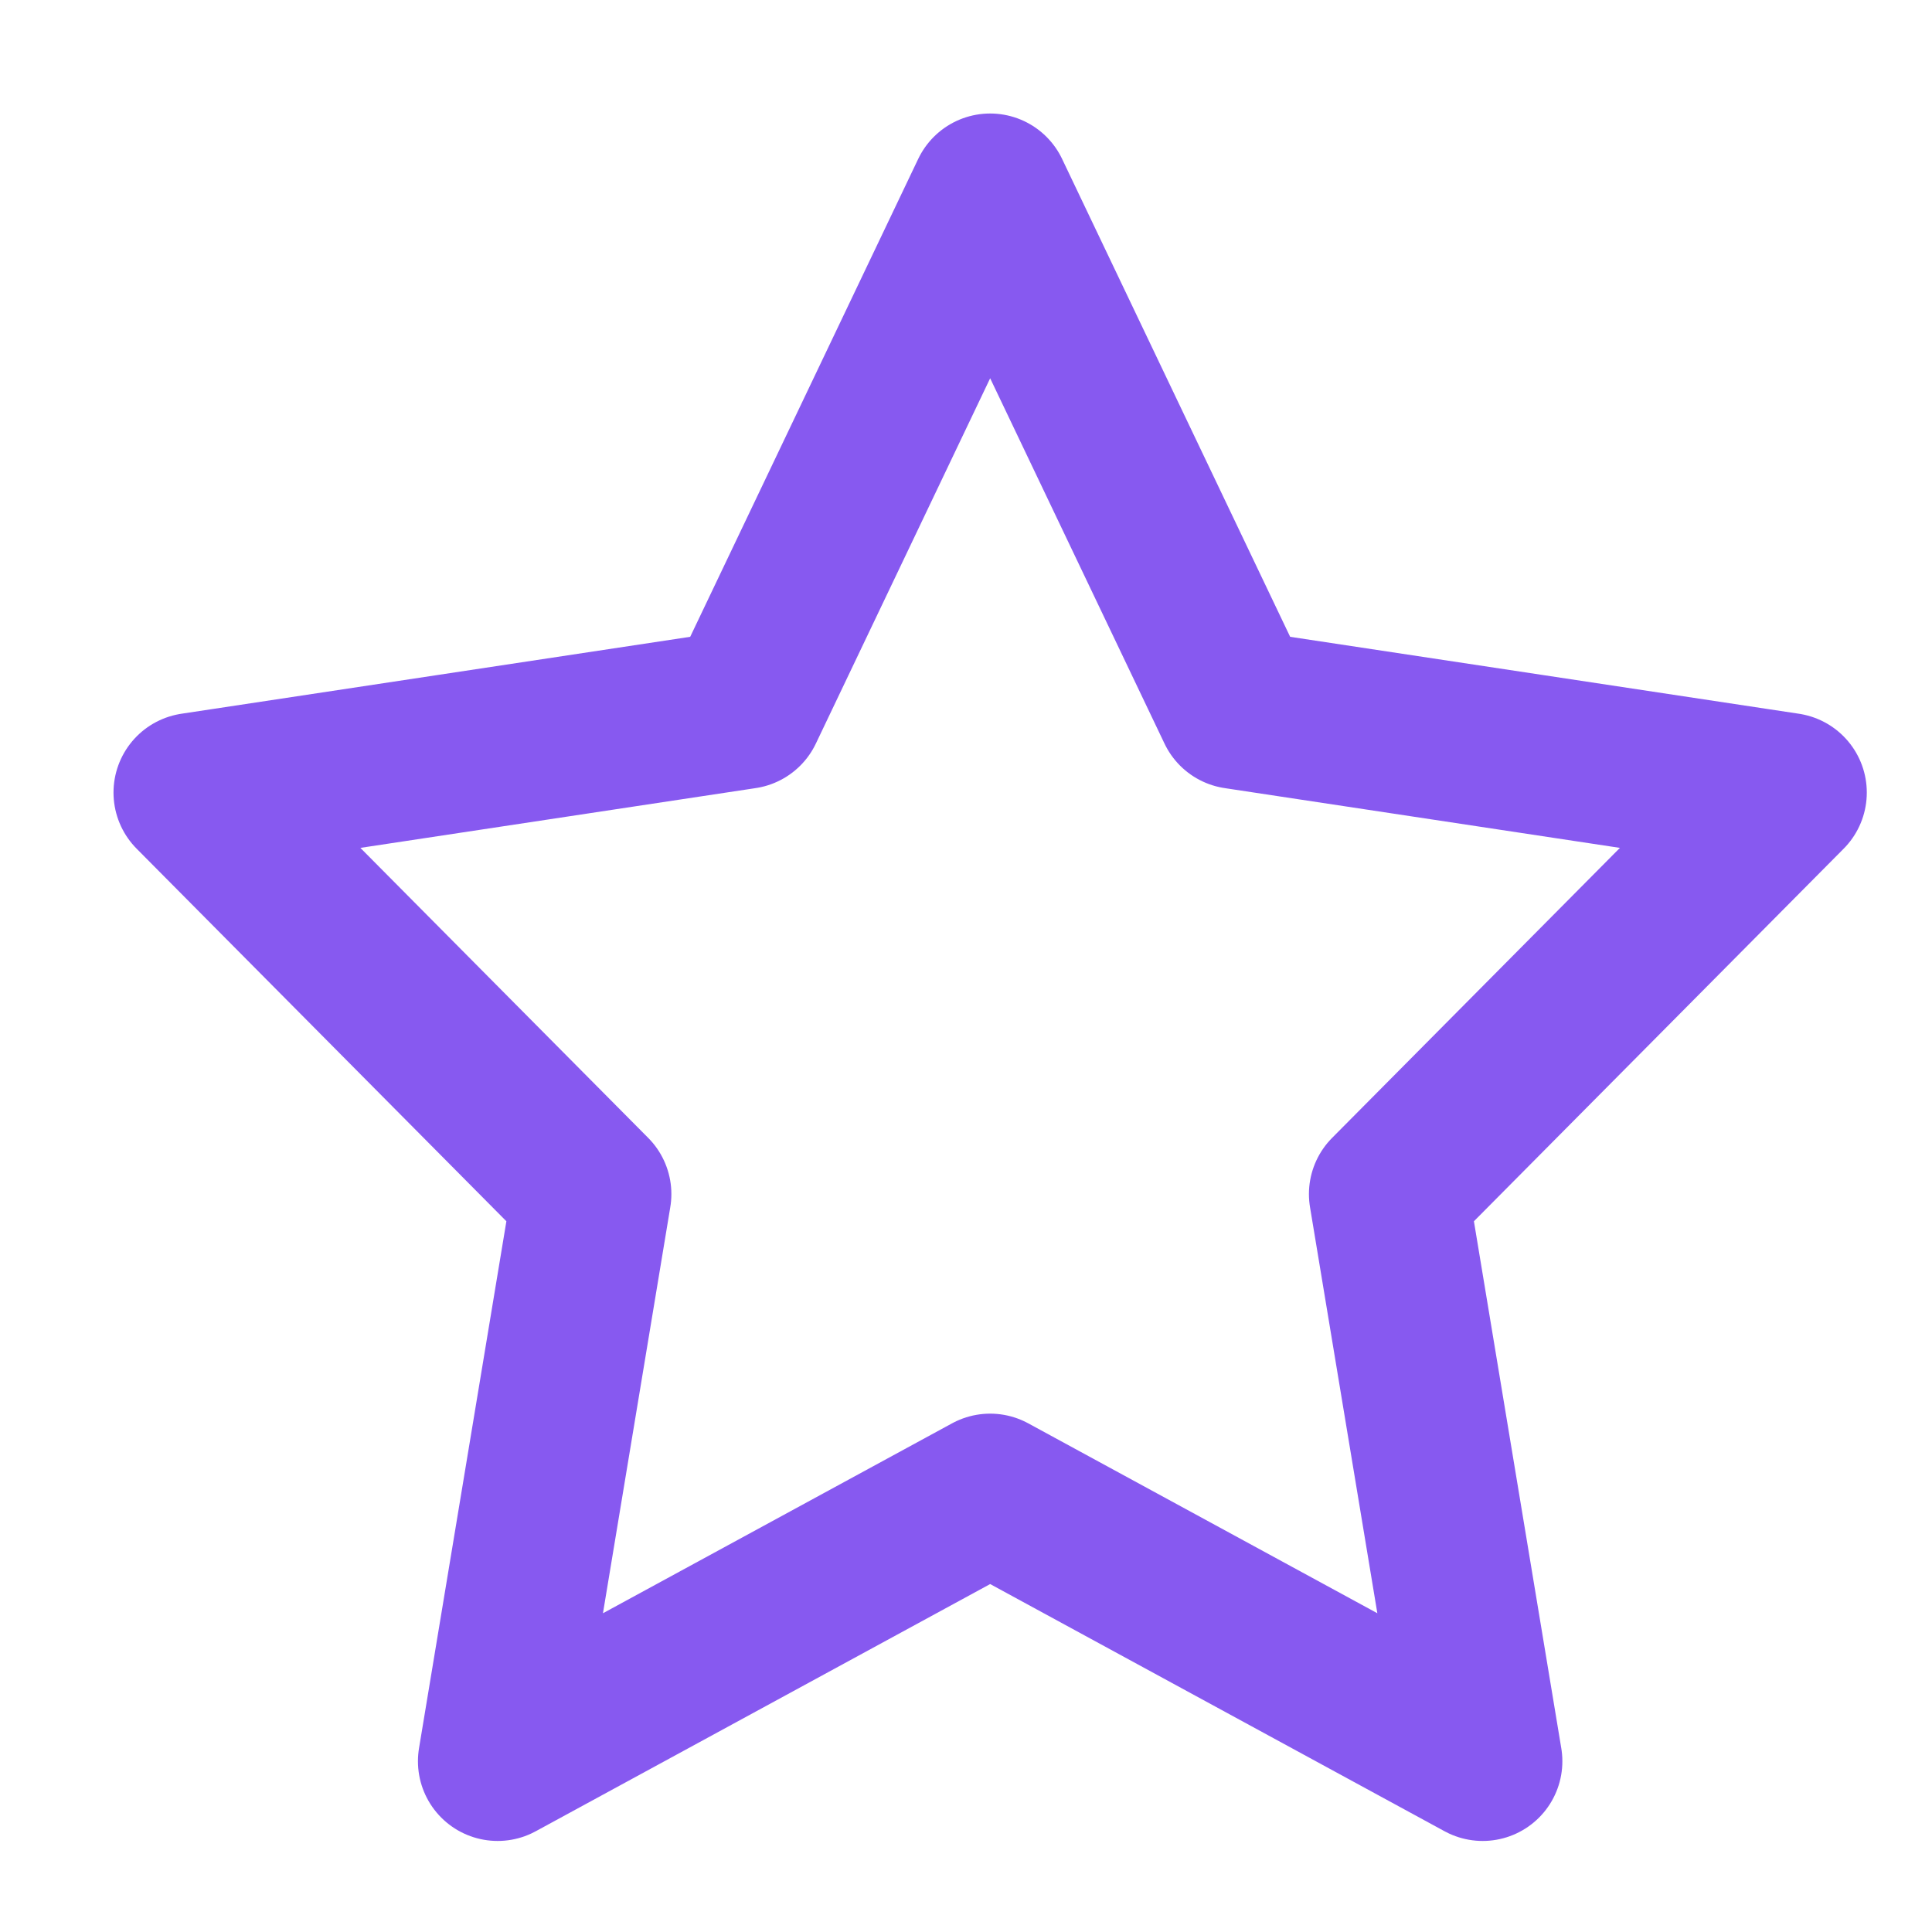
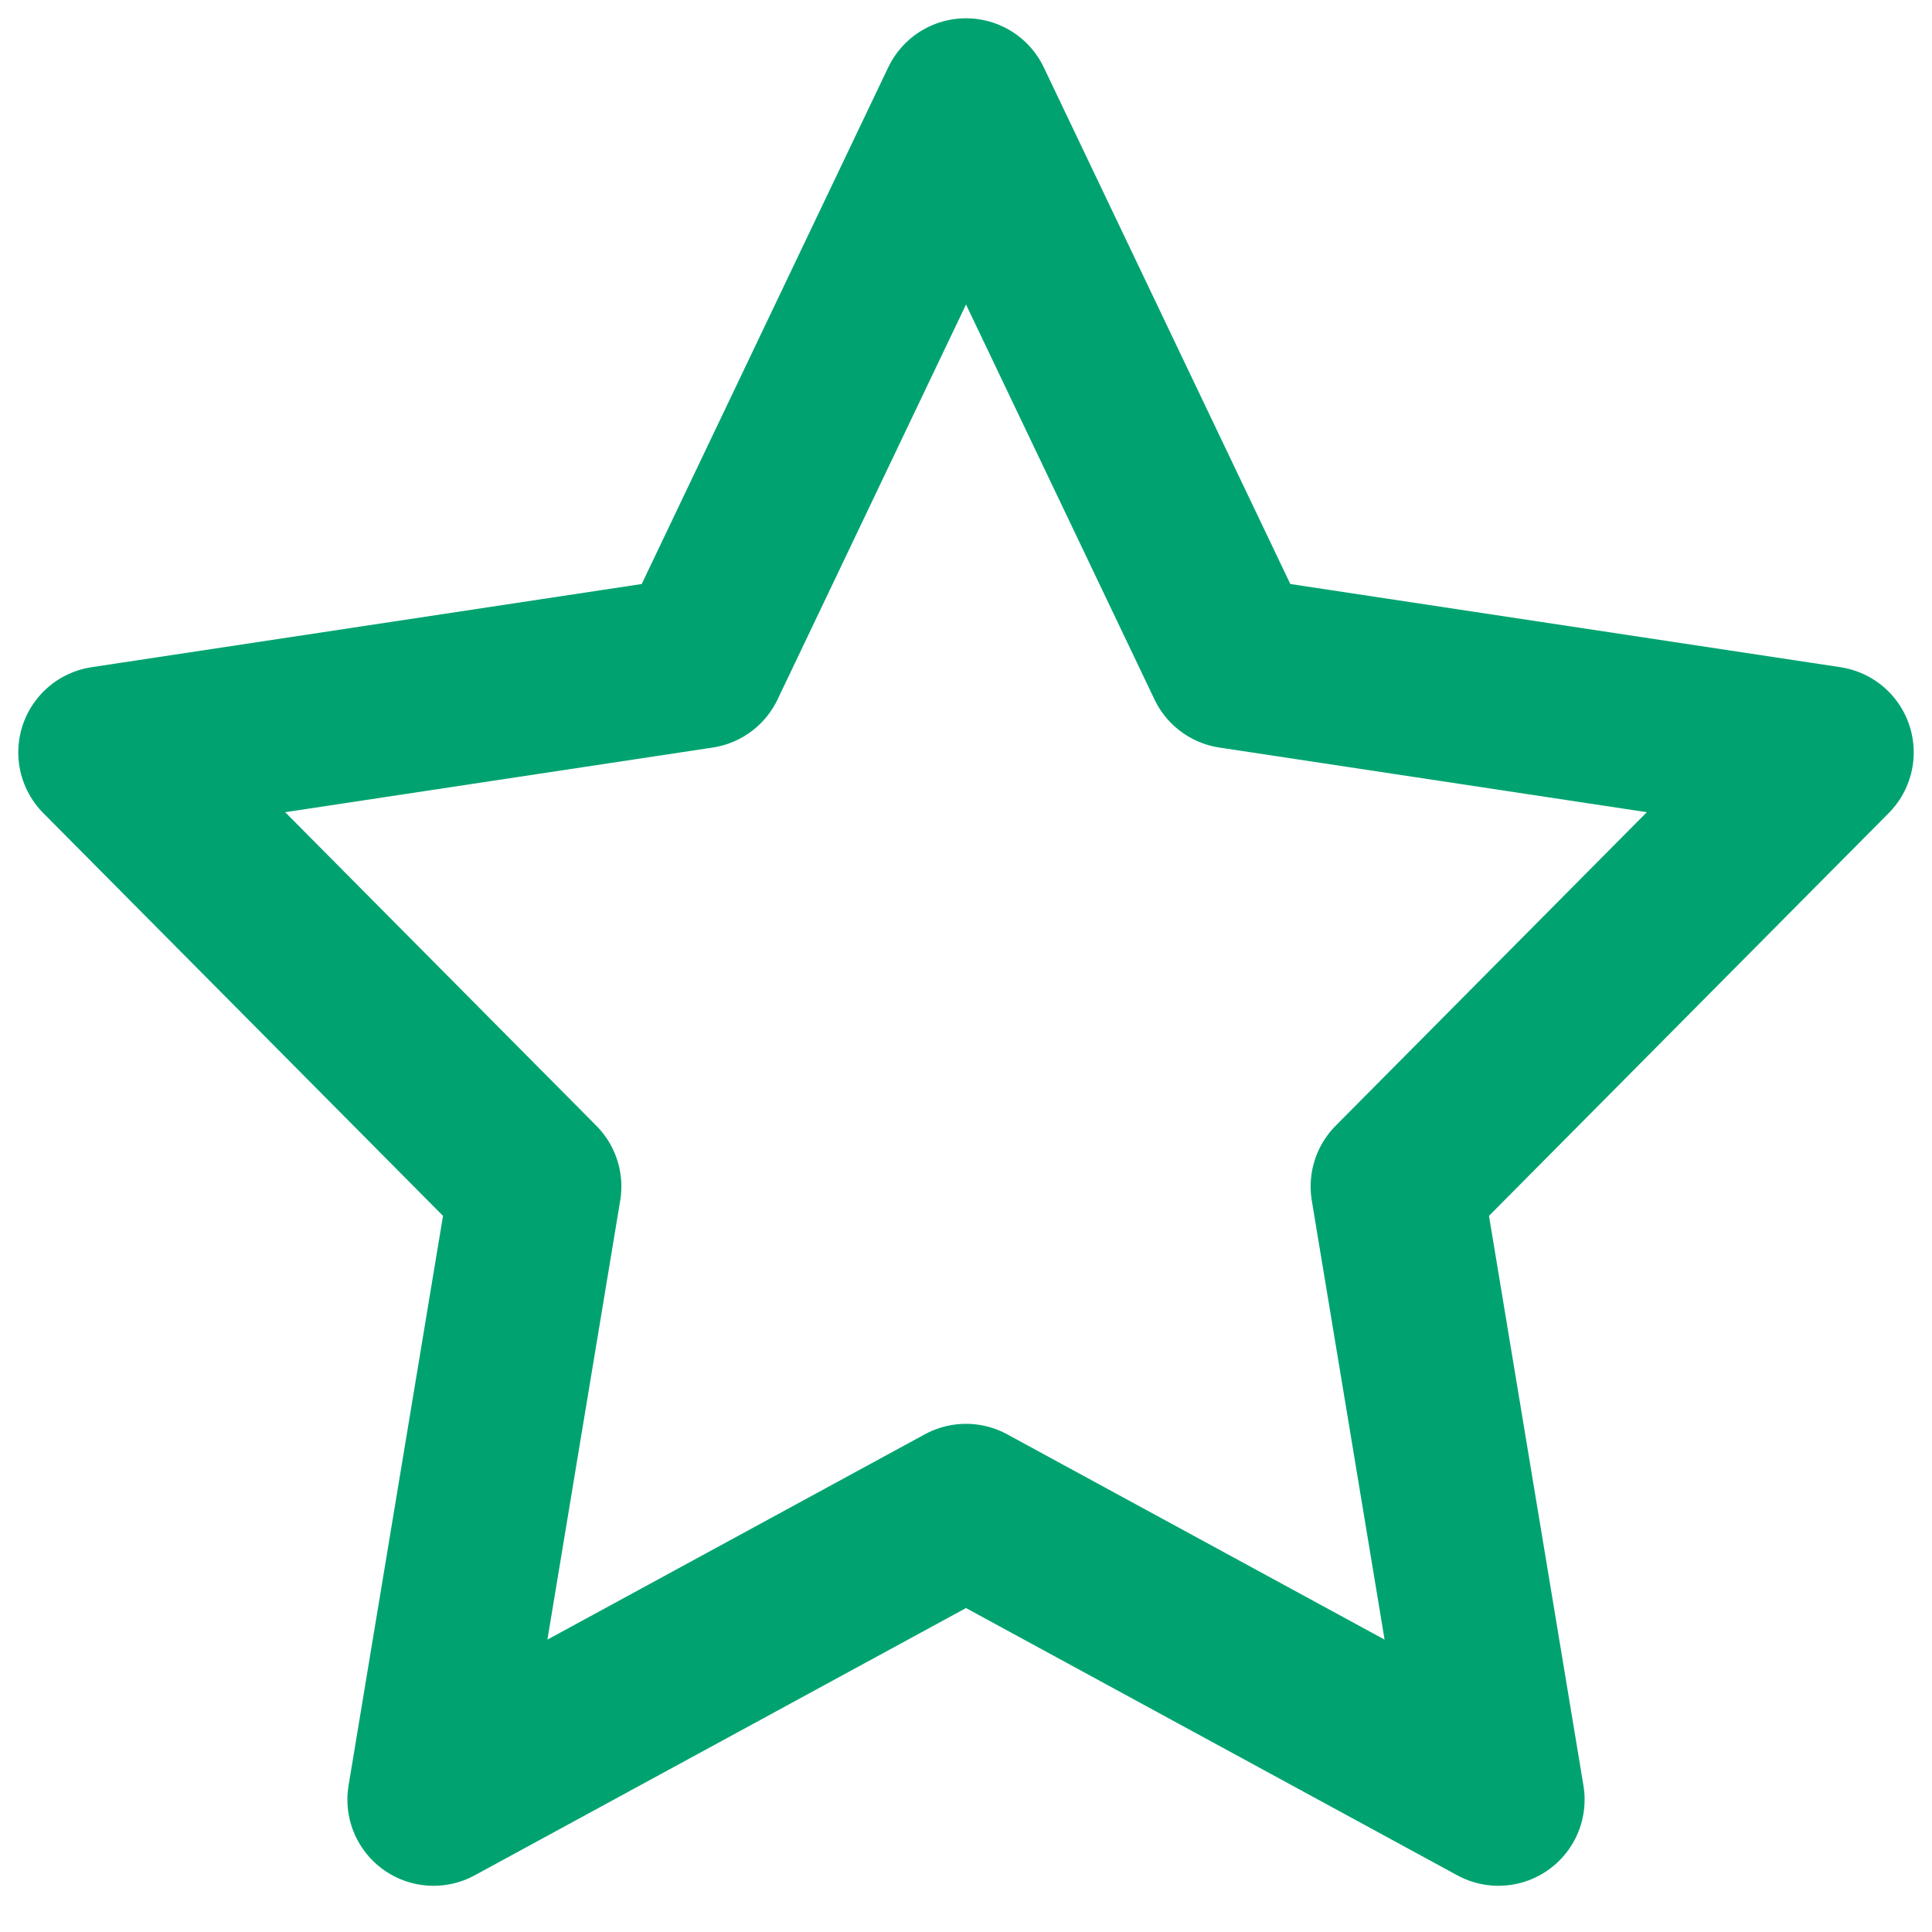
- <svg xmlns="http://www.w3.org/2000/svg" width="40px" height="40px" viewBox="0 0 40 40" version="1.1">
-   <g id="收藏1" stroke="none" stroke-width="1" fill="none" fill-rule="evenodd" stroke-linecap="round" stroke-linejoin="round">
-     <g id="star" transform="translate(4, 4)" stroke="#8759F0" stroke-width="3.3">
-       <polygon id="Shape" points="16.5 0 21.599 10.685 33 12.409 24.75 20.722 26.697 32.465 16.5 26.918 6.303 32.465 8.25 20.722 0 12.409 11.402 10.685" />
+ <svg xmlns="http://www.w3.org/2000/svg" width="37px" height="37px" viewBox="0 0 37 37" version="1.1">
+   <g id="页面-1" stroke="none" stroke-width="1" fill="none" fill-rule="evenodd" stroke-linecap="round" stroke-linejoin="round">
+     <g id="查询数据" transform="translate(-322, -1263)" stroke="#00A370" stroke-width="3.3">
+       <g id="评论工具条" transform="translate(0, 1229)">
+         <g id="编组-2" transform="translate(324, 33)">
+           <polygon id="未收藏" points="16.5 3 21.599 13.685 33 15.409 24.75 23.722 26.697 35.465 16.5 29.918 6.303 35.465 8.25 23.722 0 15.409 11.402 13.685" />
+         </g>
+       </g>
    </g>
  </g>
</svg>
